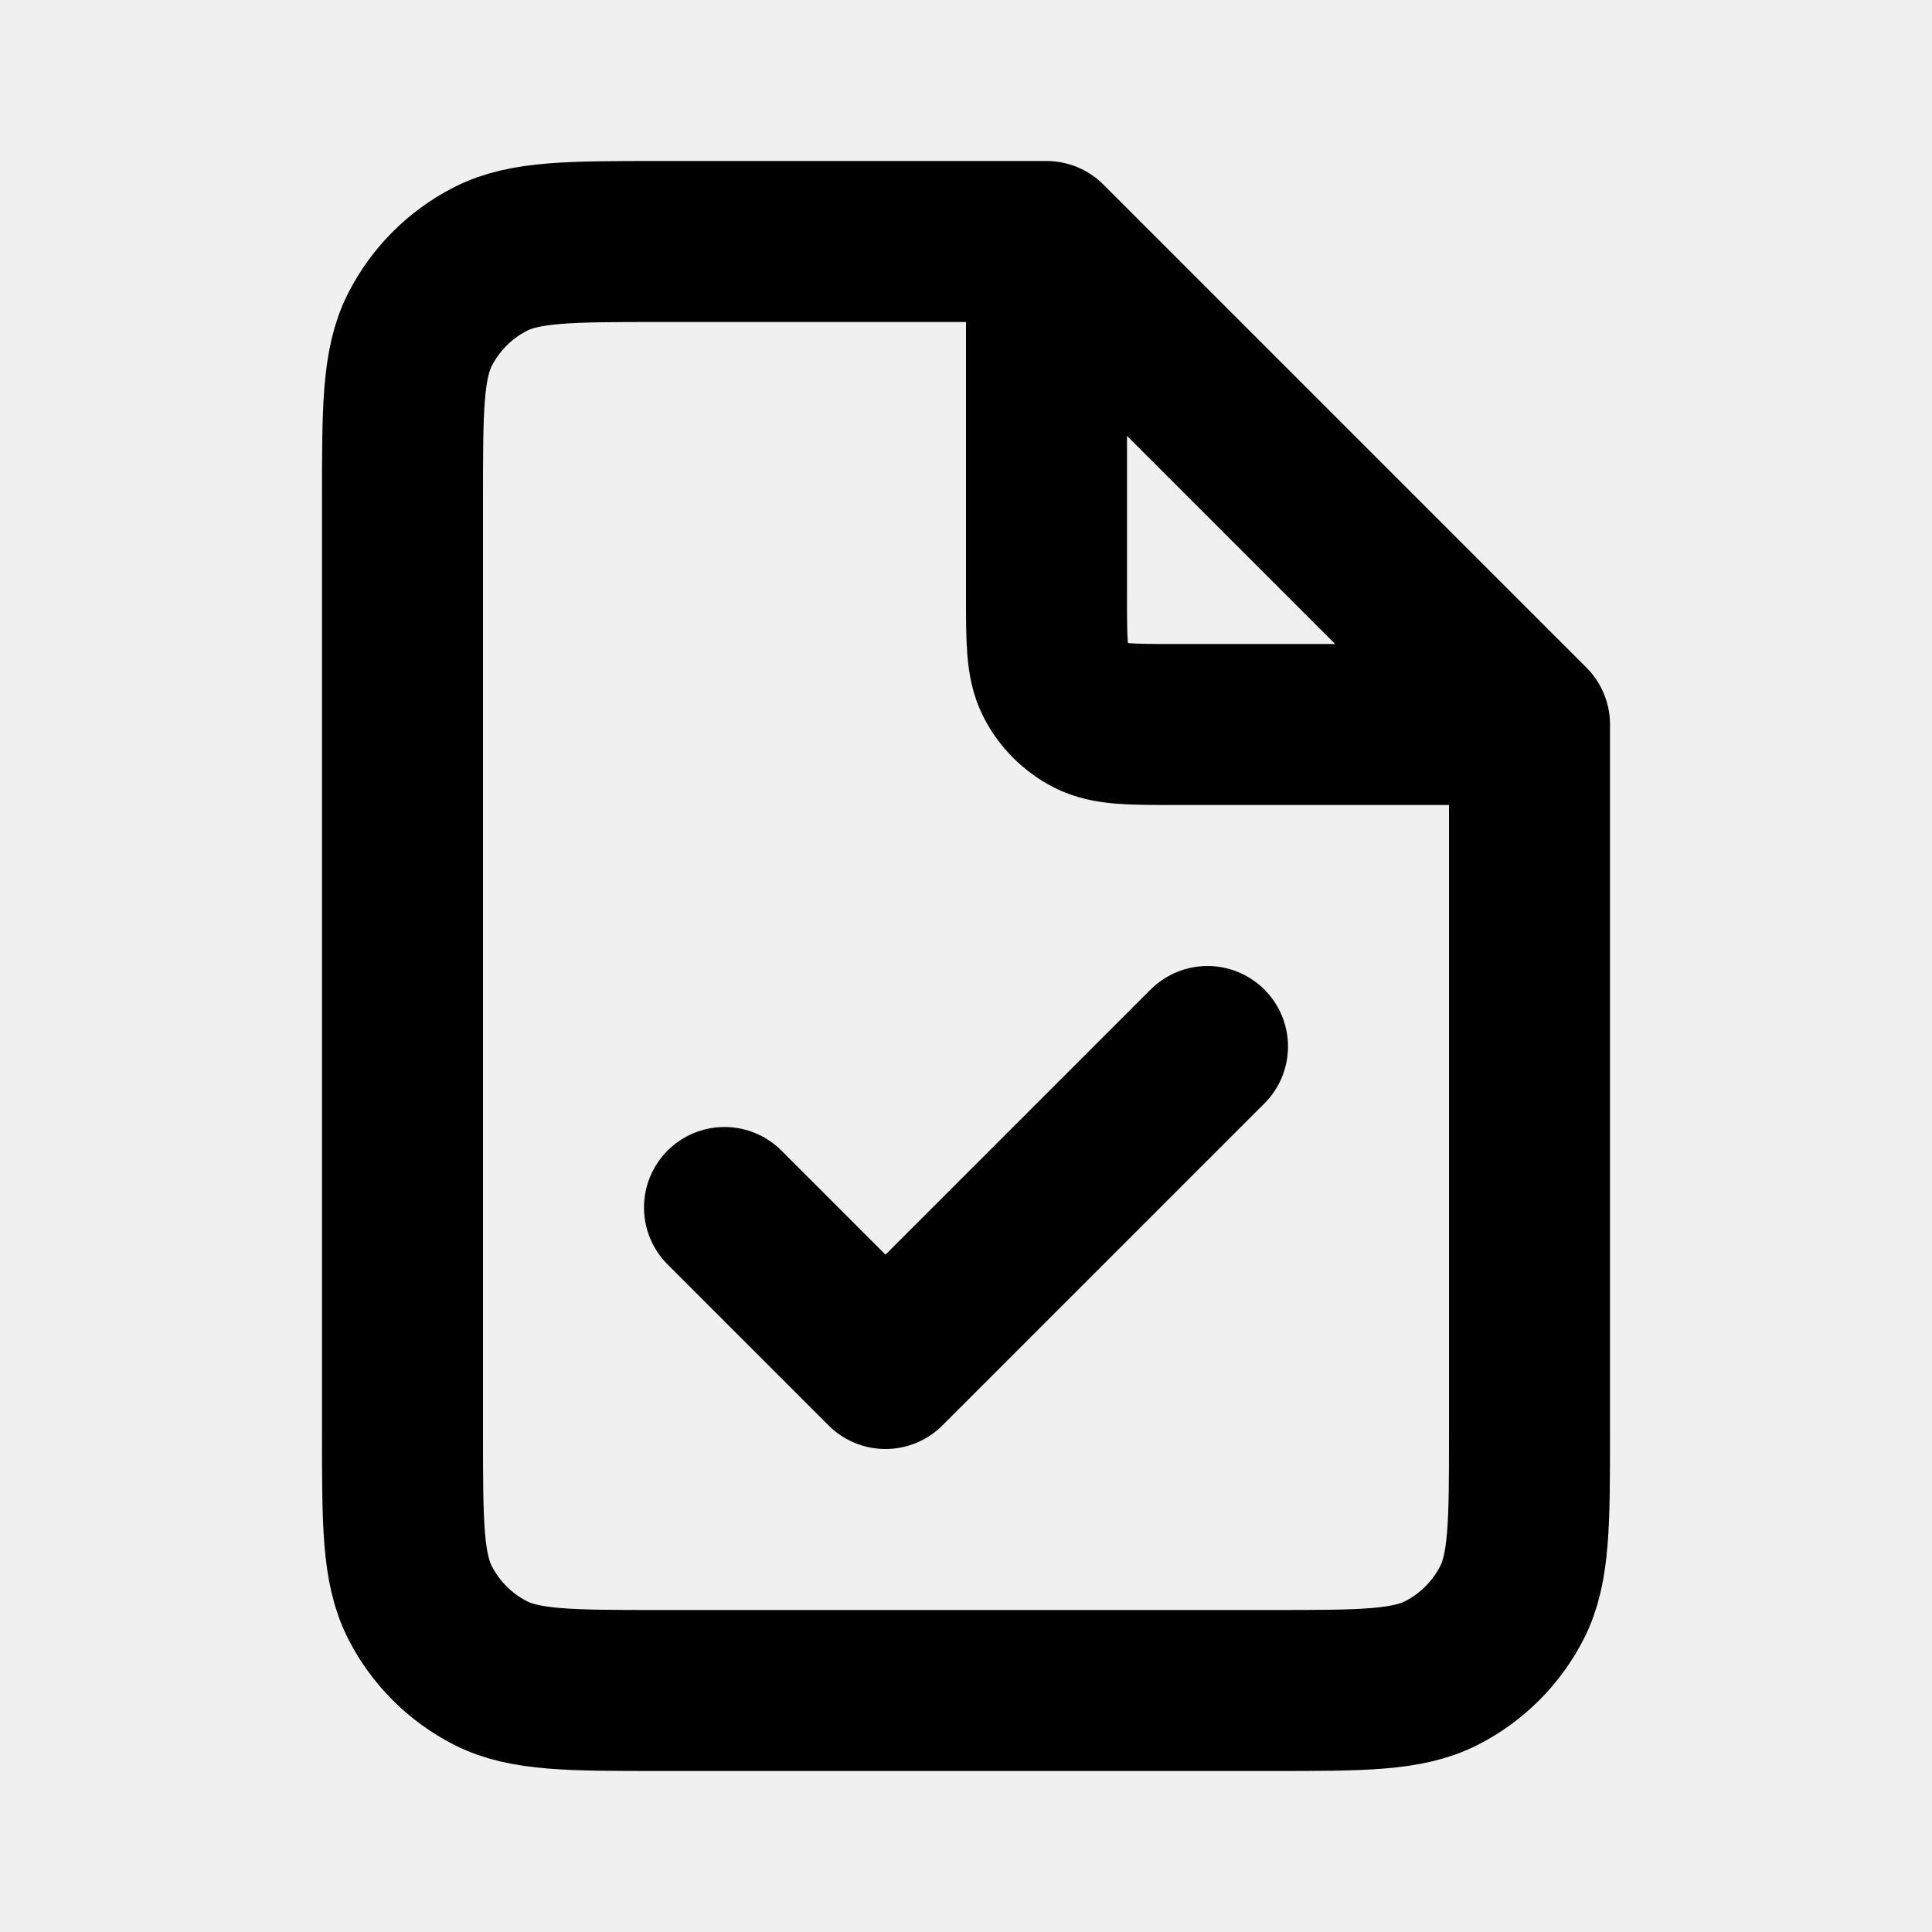
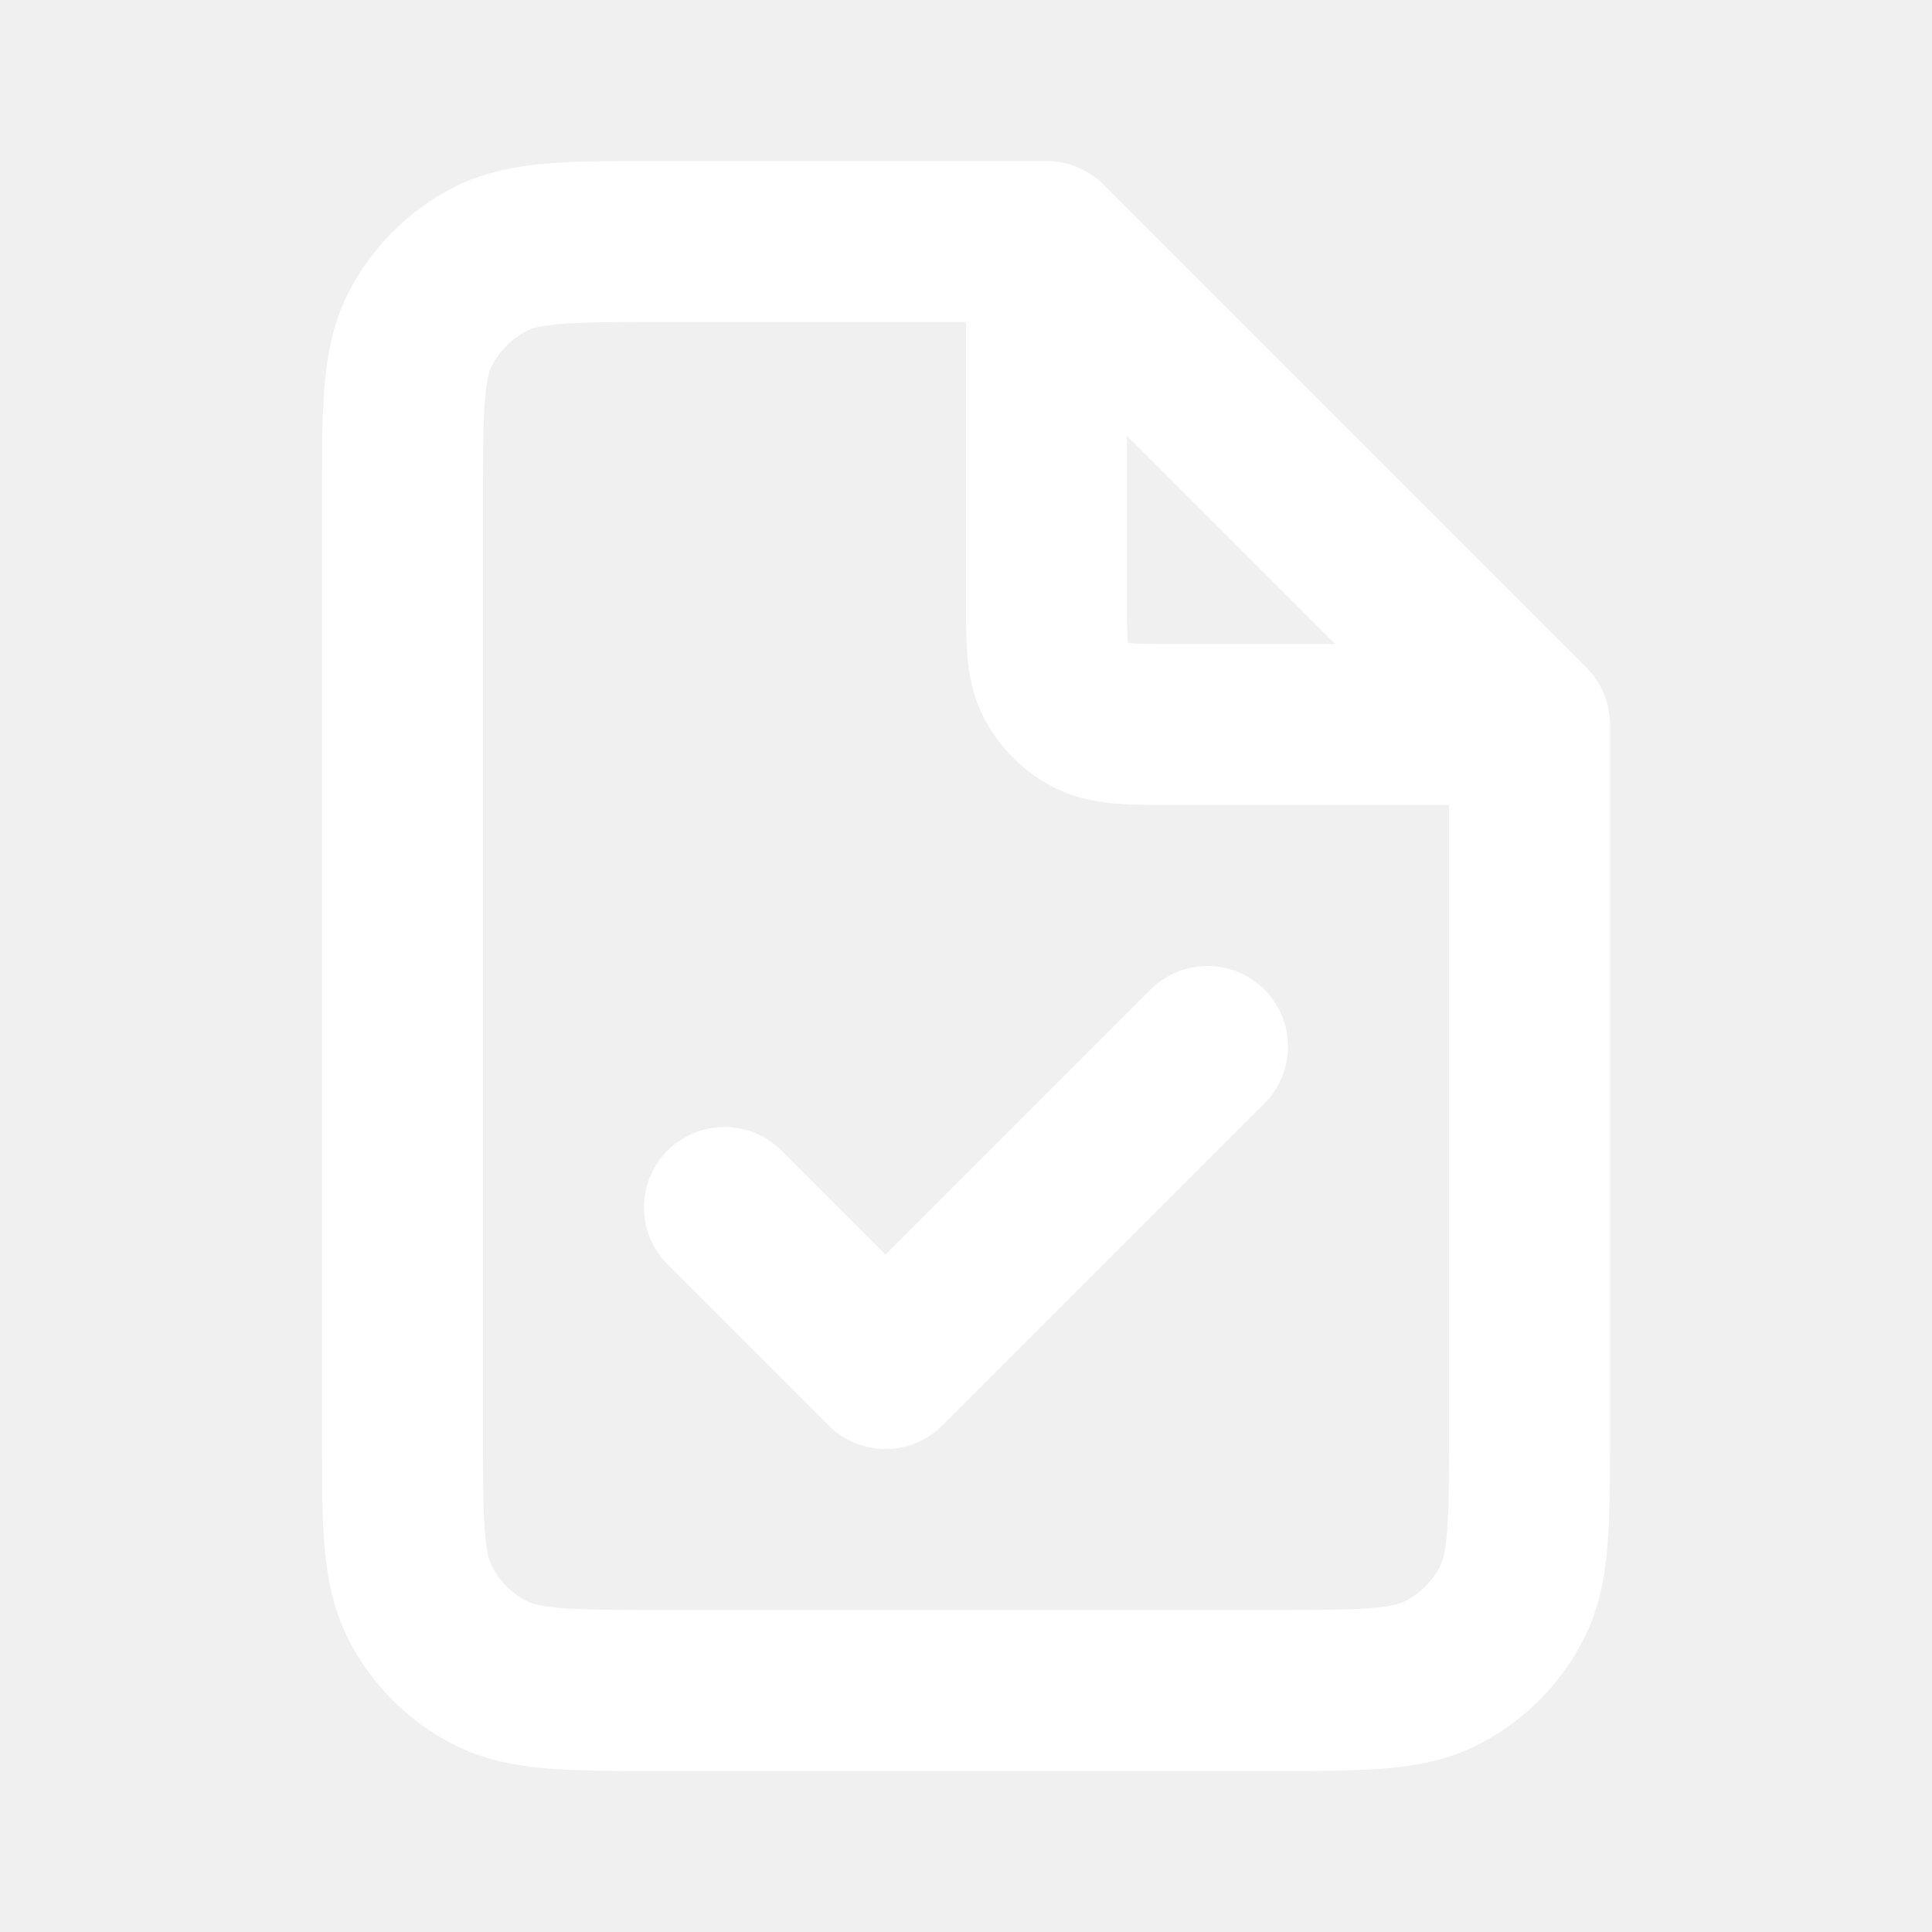
<svg xmlns="http://www.w3.org/2000/svg" width="800px" height="800px" viewBox="0 0 24 24" fill="none">
-   <path d="M9 15L11 17L15 13M13 3H8.2C7.08 3 6.52 3 6.092 3.218C5.716 3.41 5.41 3.716 5.218 4.092C5 4.52 5 5.08 5 6.2V17.8C5 18.92 5 19.48 5.218 19.908C5.41 20.284 5.716 20.59 6.092 20.782C6.52 21 7.08 21 8.2 21H15.8C16.92 21 17.48 21 17.908 20.782C18.284 20.59 18.59 20.284 18.782 19.908C19 19.48 19 18.92 19 17.8V9M13 3L19 9M13 3V7.4C13 7.96 13 8.24 13.109 8.454C13.205 8.642 13.358 8.795 13.546 8.891C13.76 9 14.04 9 14.6 9H19" stroke="#000000" stroke-width="2" stroke-linecap="round" stroke-linejoin="round" />
+   <path d="M9 15L11 17L15 13M13 3H8.2C7.08 3 6.52 3 6.092 3.218C5.716 3.41 5.41 3.716 5.218 4.092C5 4.52 5 5.08 5 6.2V17.8C5 18.92 5 19.48 5.218 19.908C5.41 20.284 5.716 20.59 6.092 20.782C6.52 21 7.08 21 8.2 21H15.8C16.92 21 17.48 21 17.908 20.782C18.284 20.59 18.59 20.284 18.782 19.908C19 19.48 19 18.92 19 17.8V9M13 3L19 9M13 3V7.4C13 7.96 13 8.24 13.109 8.454C13.205 8.642 13.358 8.795 13.546 8.891C13.76 9 14.04 9 14.6 9H19" stroke="#FFFFFF" stroke-width="2" stroke-linecap="round" stroke-linejoin="round" />
</svg>
